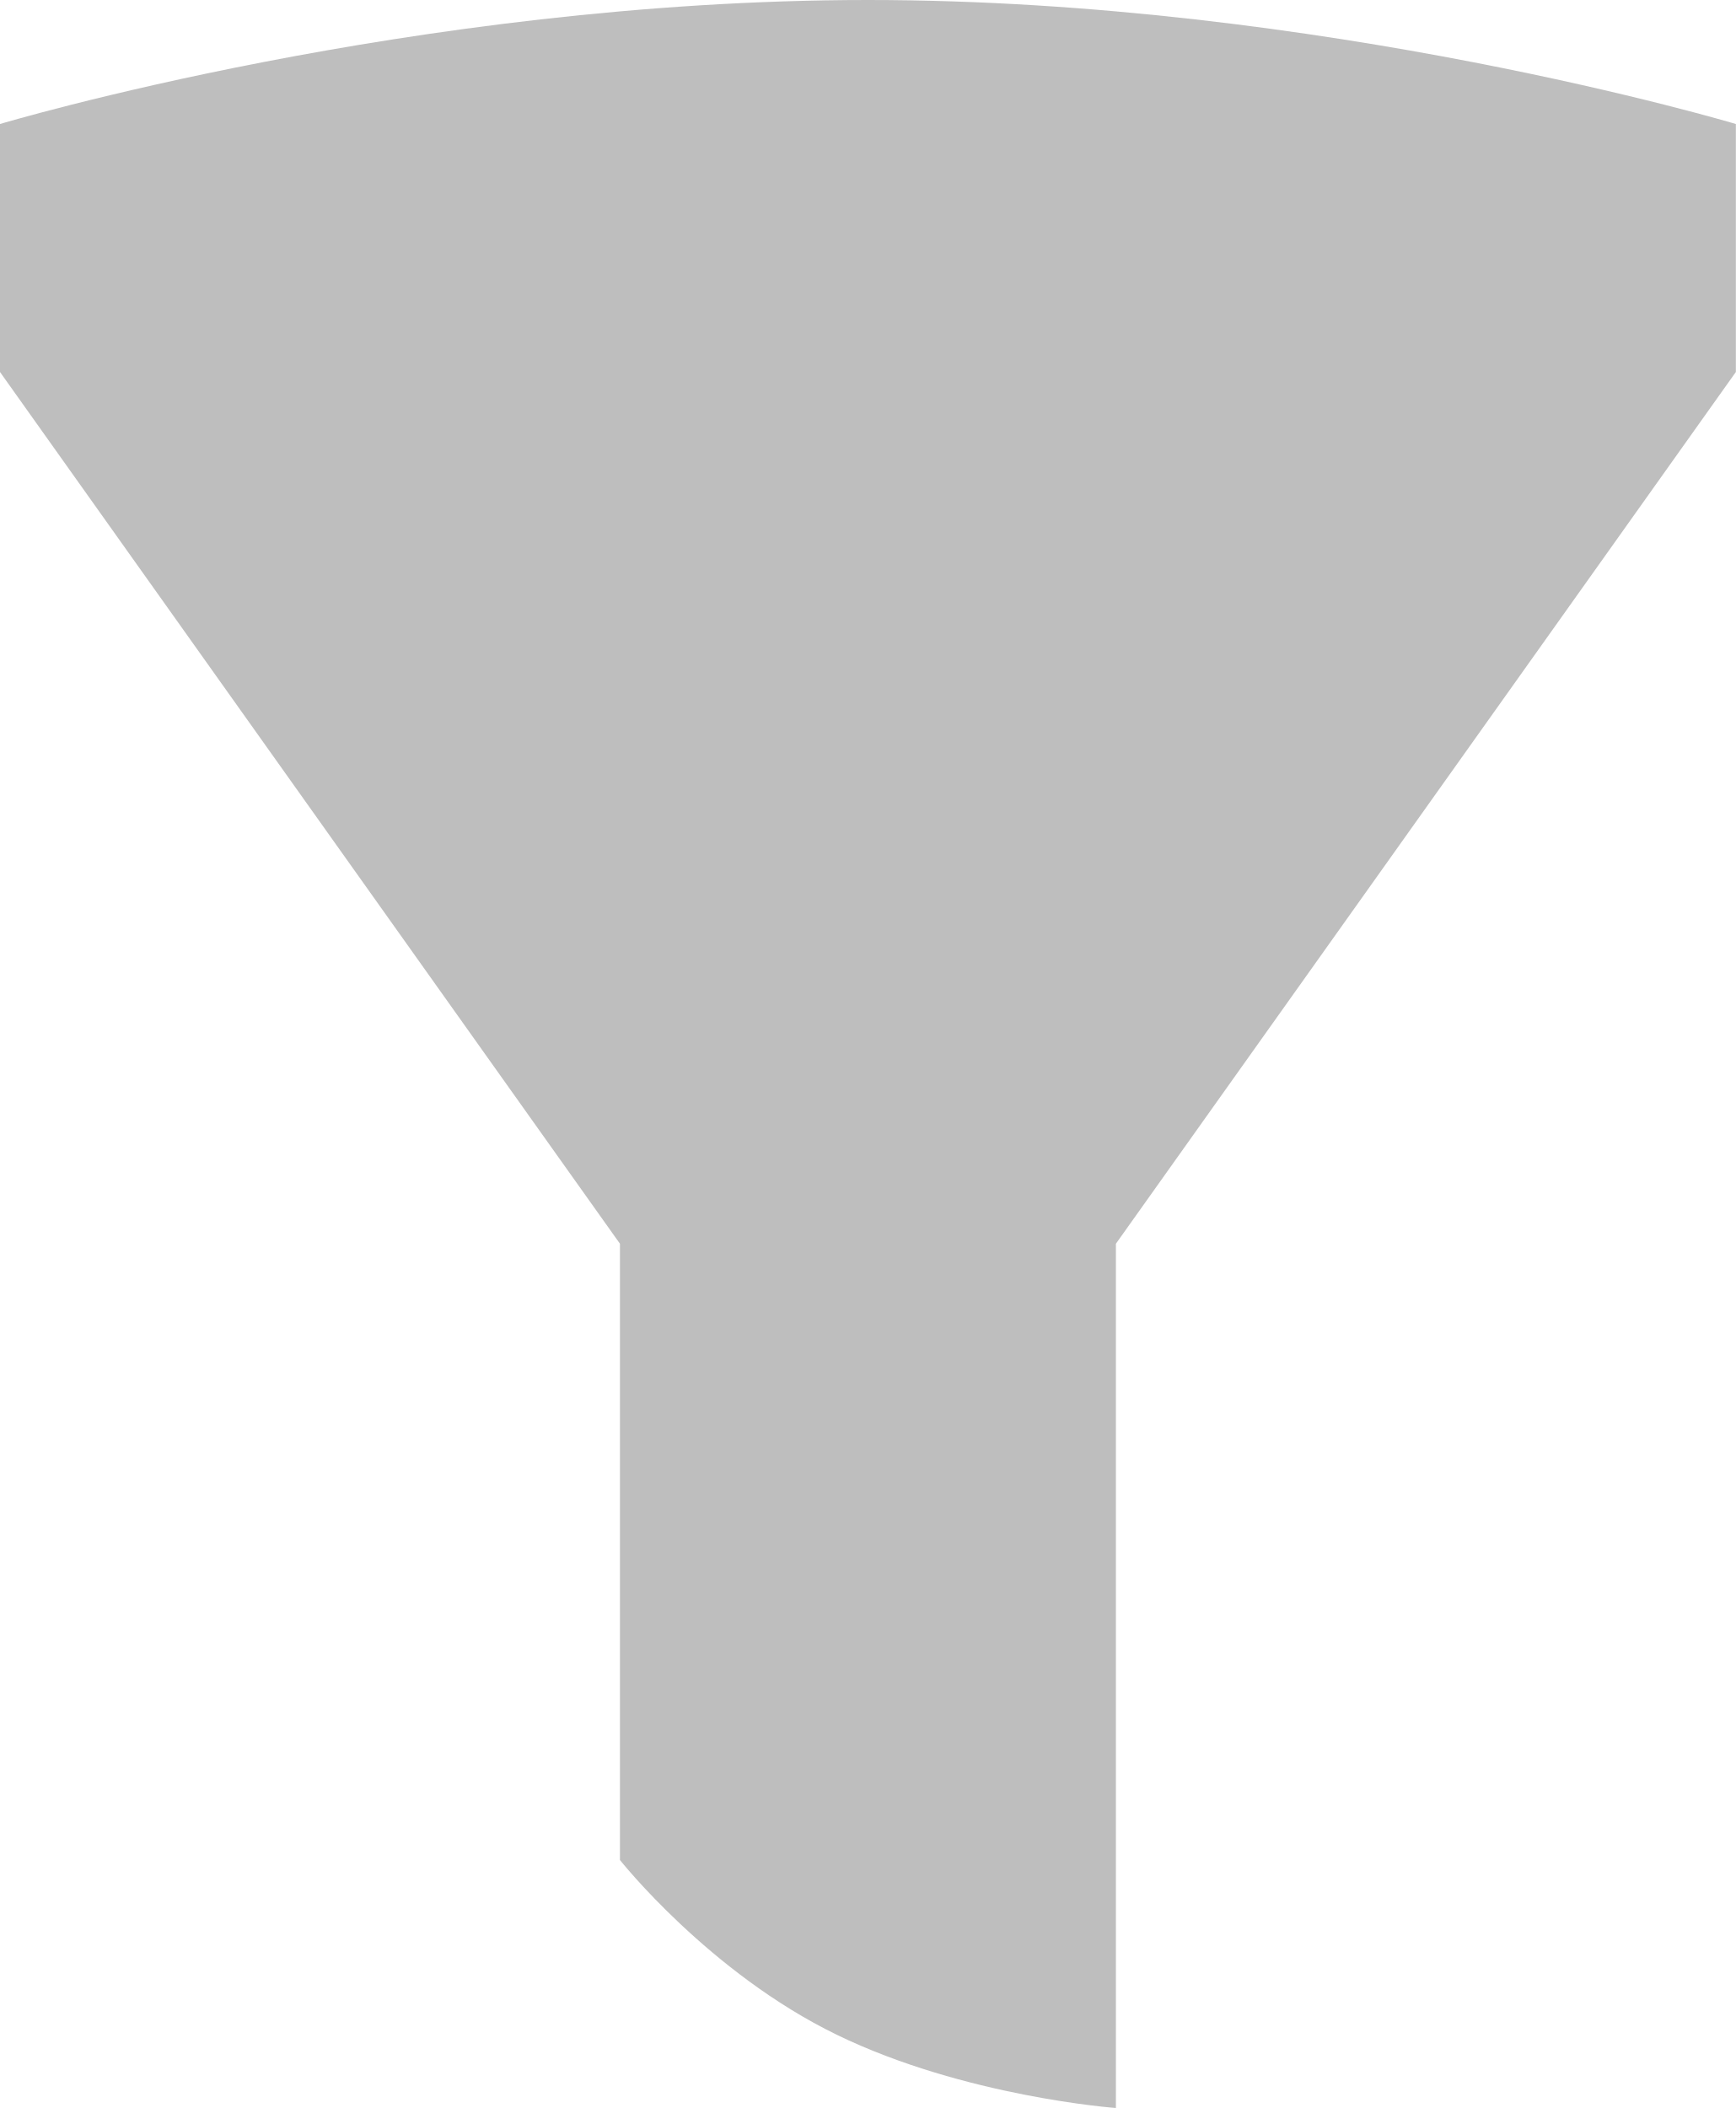
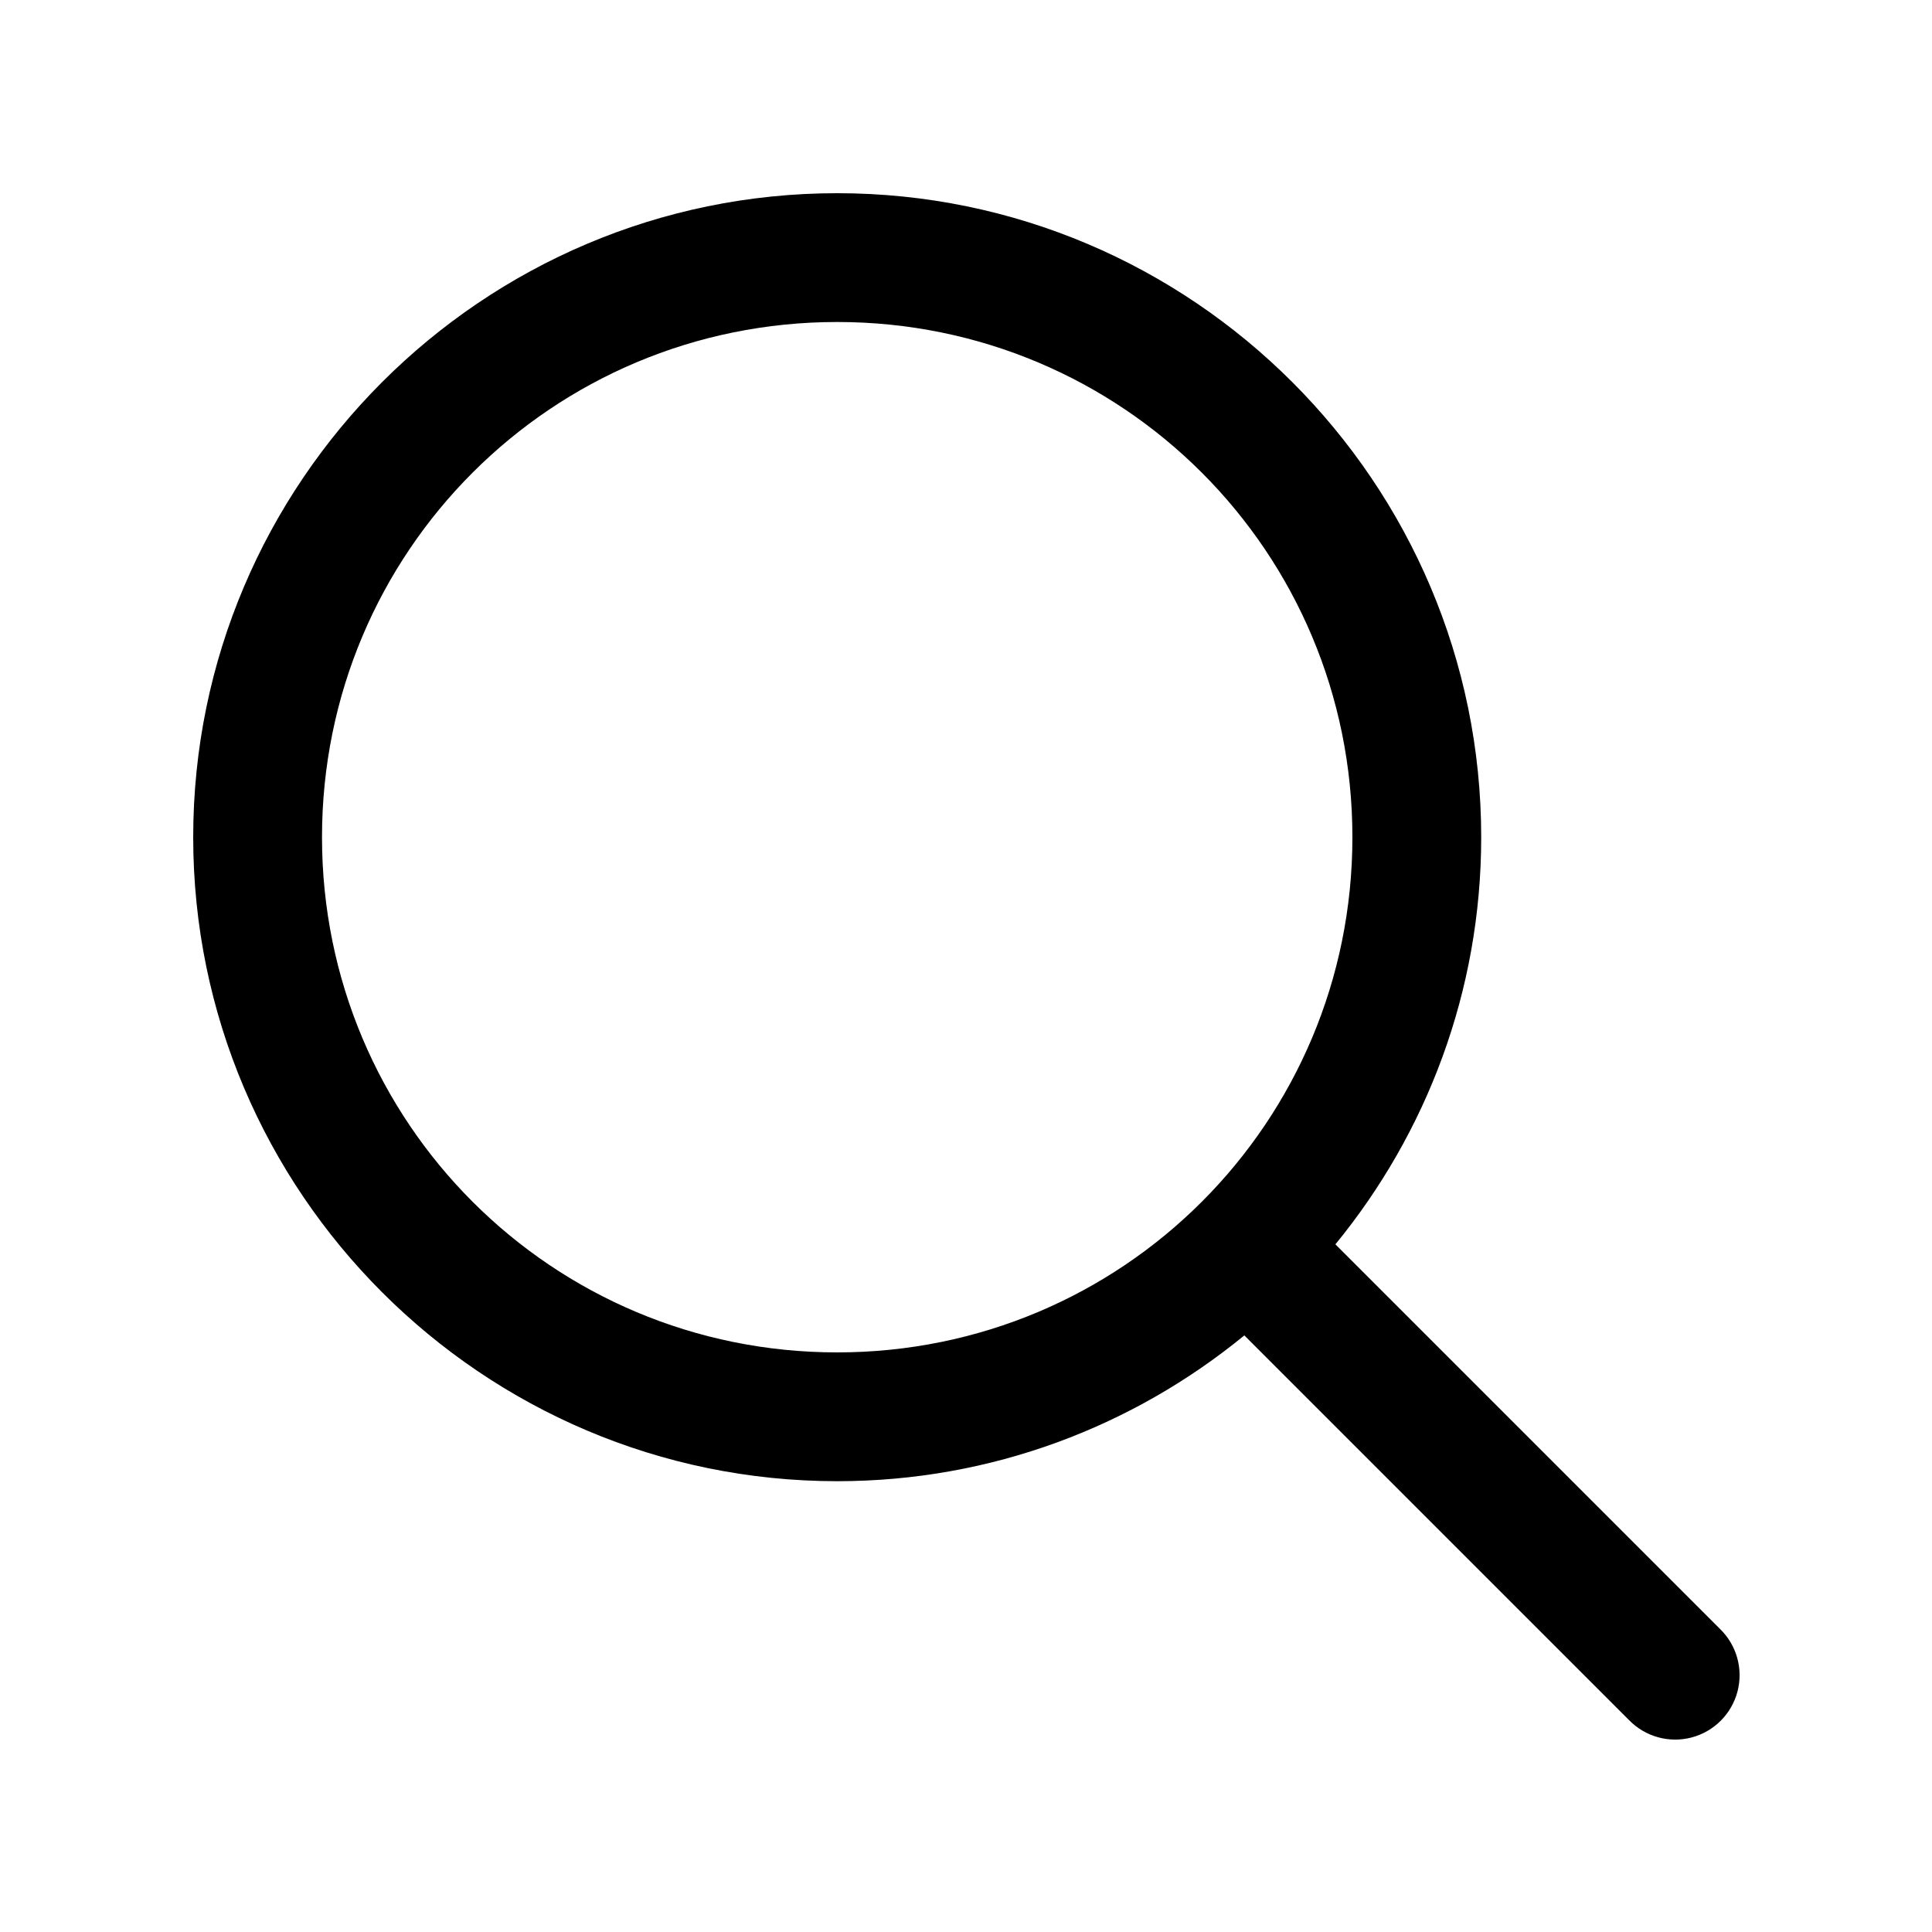
- <svg xmlns="http://www.w3.org/2000/svg" width="28" height="34" viewBox="0 0 28 34" fill="none">
-   <path d="M0 6V2C0 2 6.68 0 14 0C21.32 0 28 2 28 2V6L18 20.06V34C18 34 15.56 33.82 13.5 32.82C11.44 31.82 10 30 10 30V20.06L0 6Z" fill="#BEBEBE" />
+ <svg xmlns="http://www.w3.org/2000/svg" fill="#000000" viewBox="0 0 30 30" width="30px" height="30px">
+   <path d="M 13 3 C 7.489 3 3 7.489 3 13 C 3 18.511 7.489 23 13 23 C 15.397 23 17.597 22.149 19.322 20.736 L 25.293 26.707 A 1 1 0 1 0 26.707 25.293 L 20.736 19.322 C 22.149 17.597 23 15.397 23 13 C 23 7.489 18.511 3 13 3 z M 13 5 C 17.43 5 21 8.57 21 13 C 21 17.43 17.43 21 13 21 C 8.57 21 5 17.43 5 13 C 5 8.57 8.57 5 13 5 z" />
</svg>
